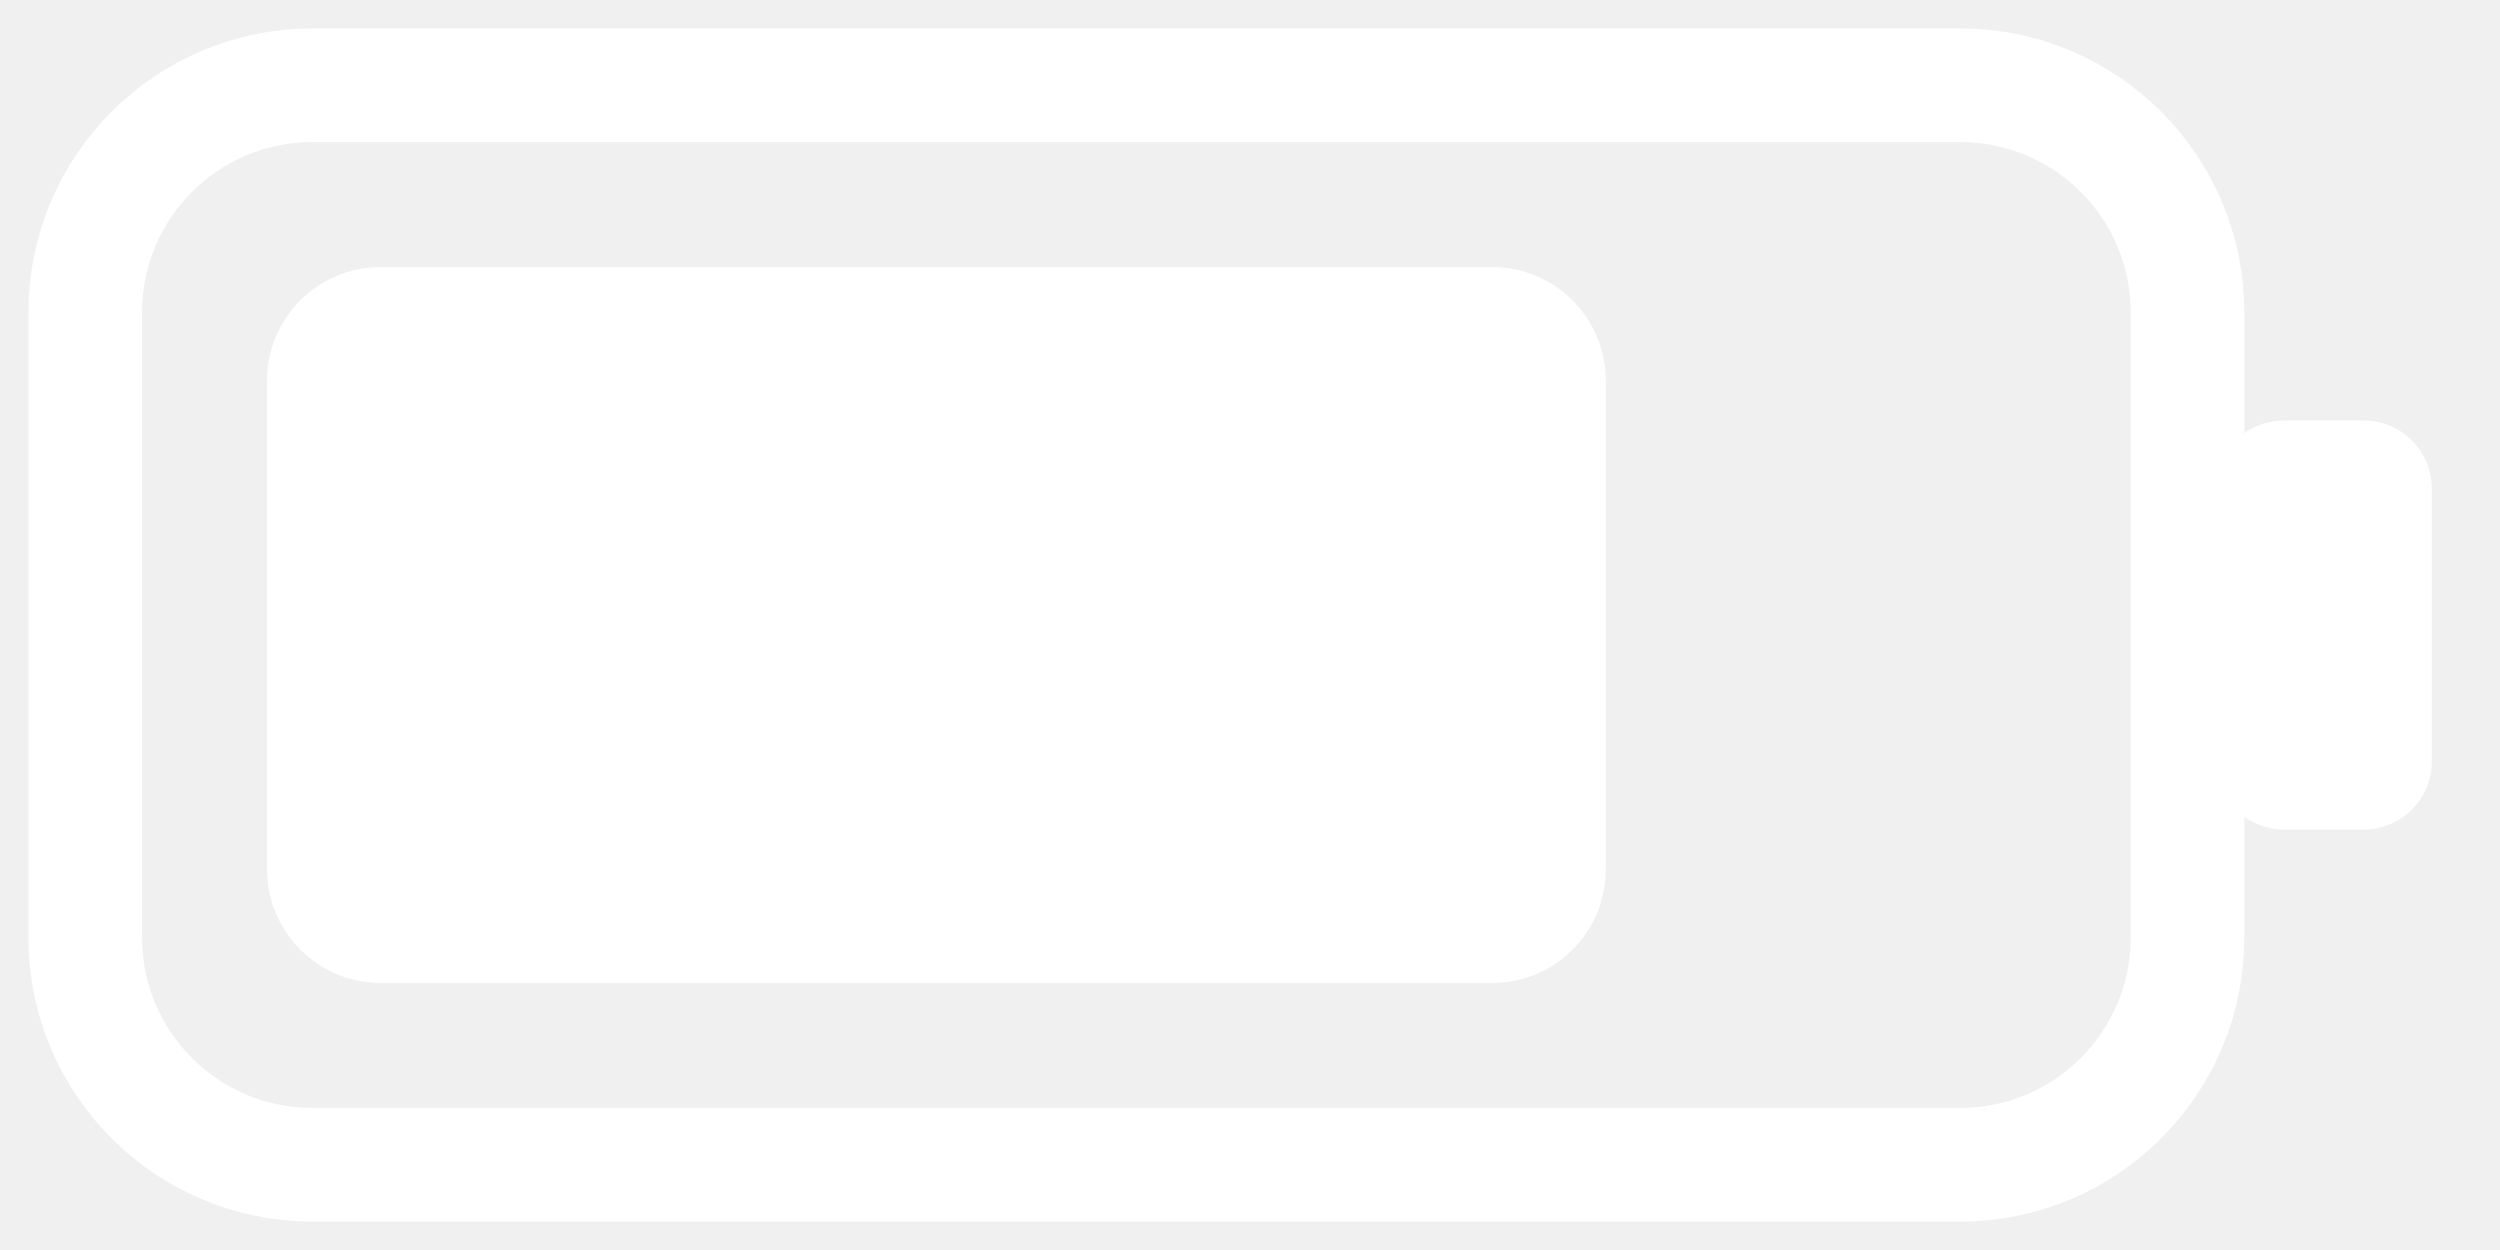
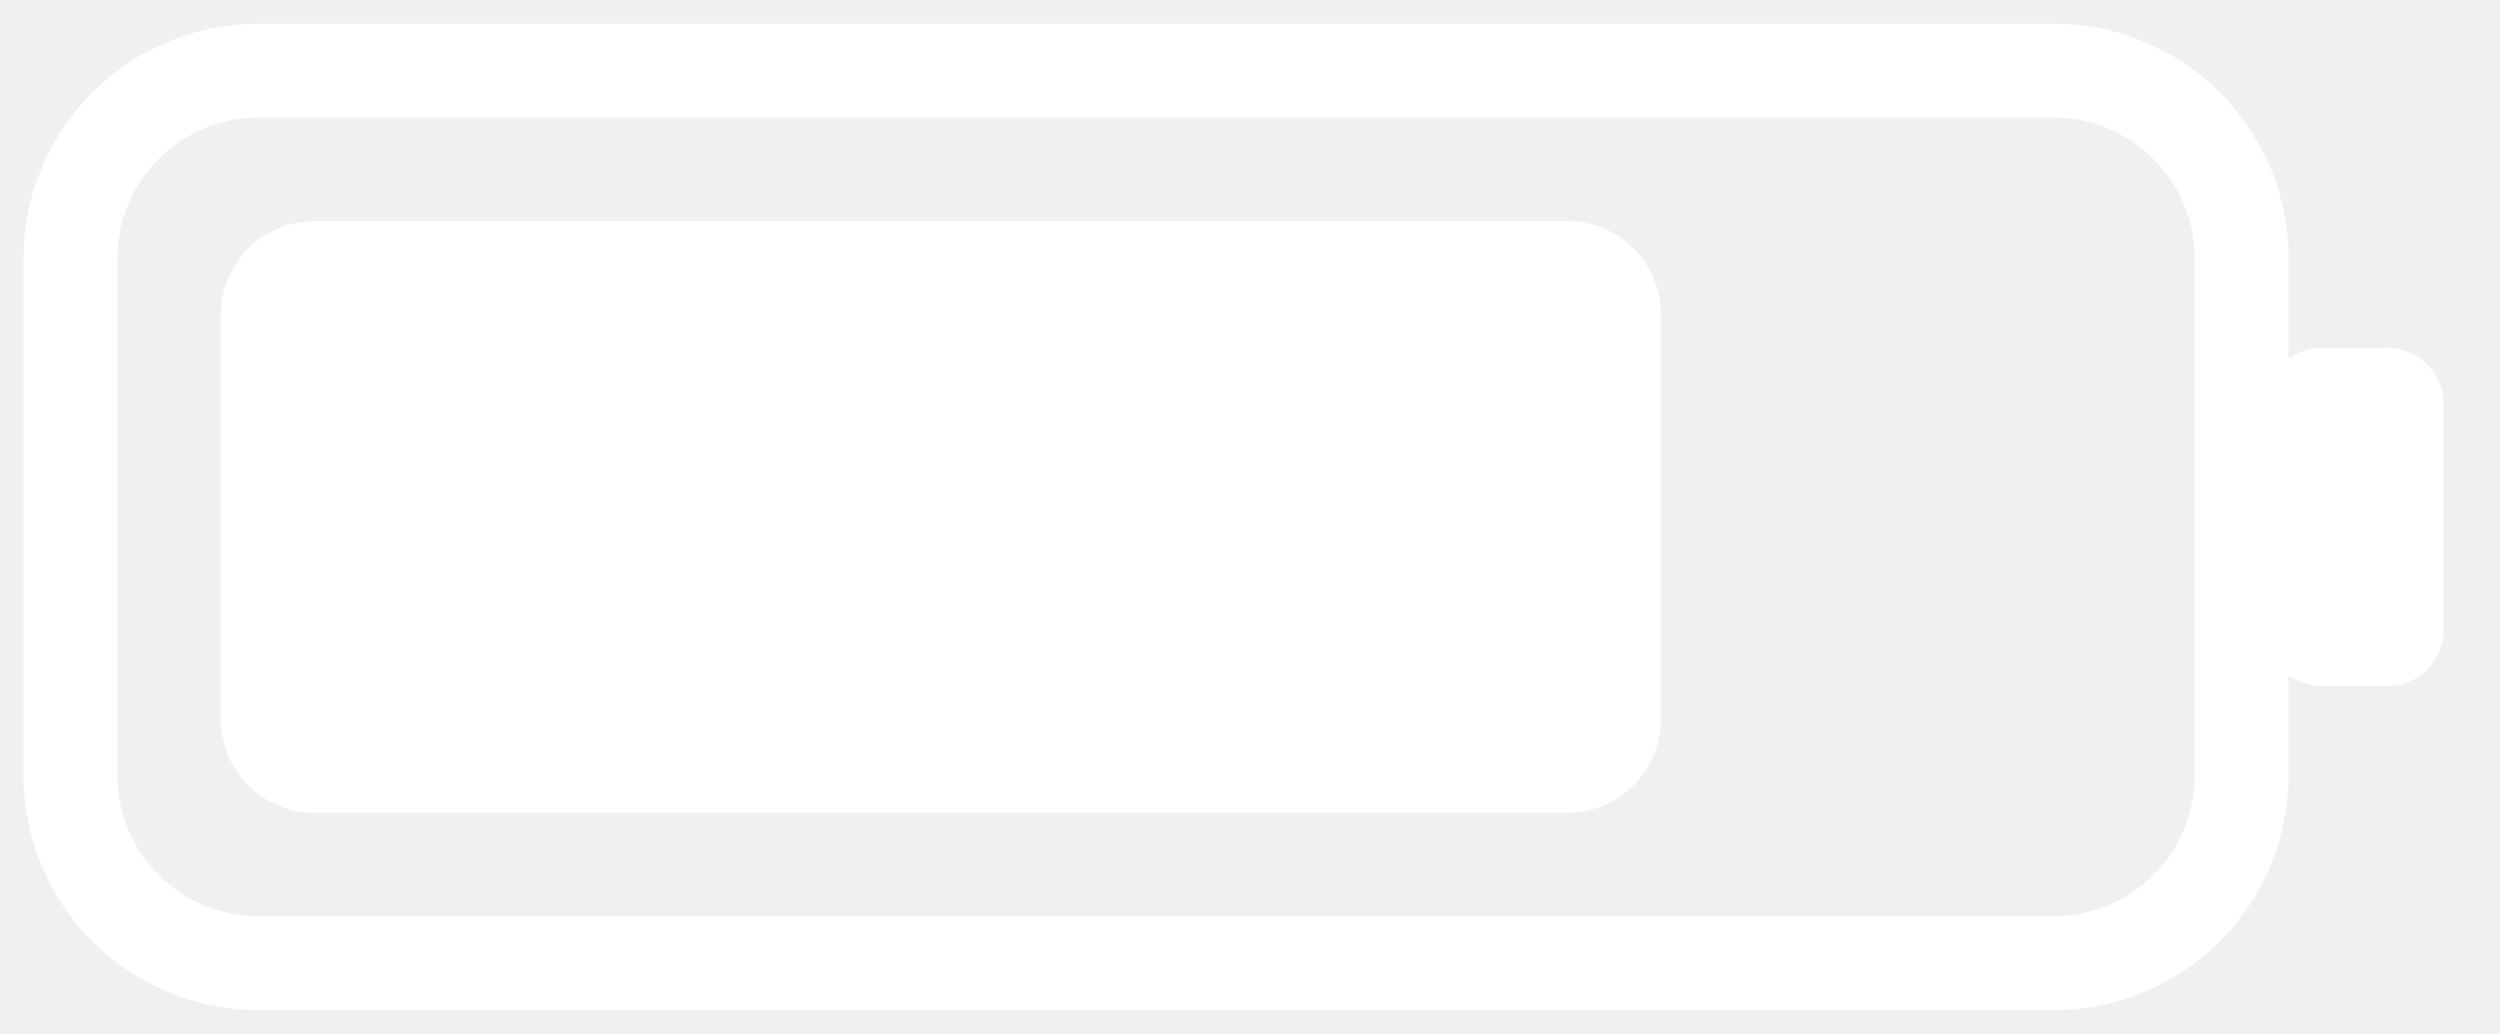
- <svg xmlns="http://www.w3.org/2000/svg" width="440" height="220" viewBox="0 0 22 11">
-   <rect x="0.75" y="0.75" width="18.5" height="9.5" rx="2" fill="none" stroke="#ffffff" stroke-width="1" />
-   <rect x="19.5" y="3.7" width="1.9" height="3.6" rx="0.6" fill="#ffffff" />
-   <rect x="2.35" y="2.35" width="11.781" height="6.300" rx="1" fill="#ffffff" />
+ <svg xmlns="http://www.w3.org/2000/svg" width="532" height="220" viewBox="0 0 26.610 11.000">
+   <rect x="0.75" y="0.75" width="23.110" height="9.5" rx="2" fill="none" stroke="#ffffff" stroke-width="1" />
+   <rect x="24.110" y="3.700" width="1.9" height="3.6" rx="0.6" fill="#ffffff" />
+   <rect x="2.35" y="2.35" width="15.331" height="6.300" rx="1" fill="#ffffff" />
</svg>
